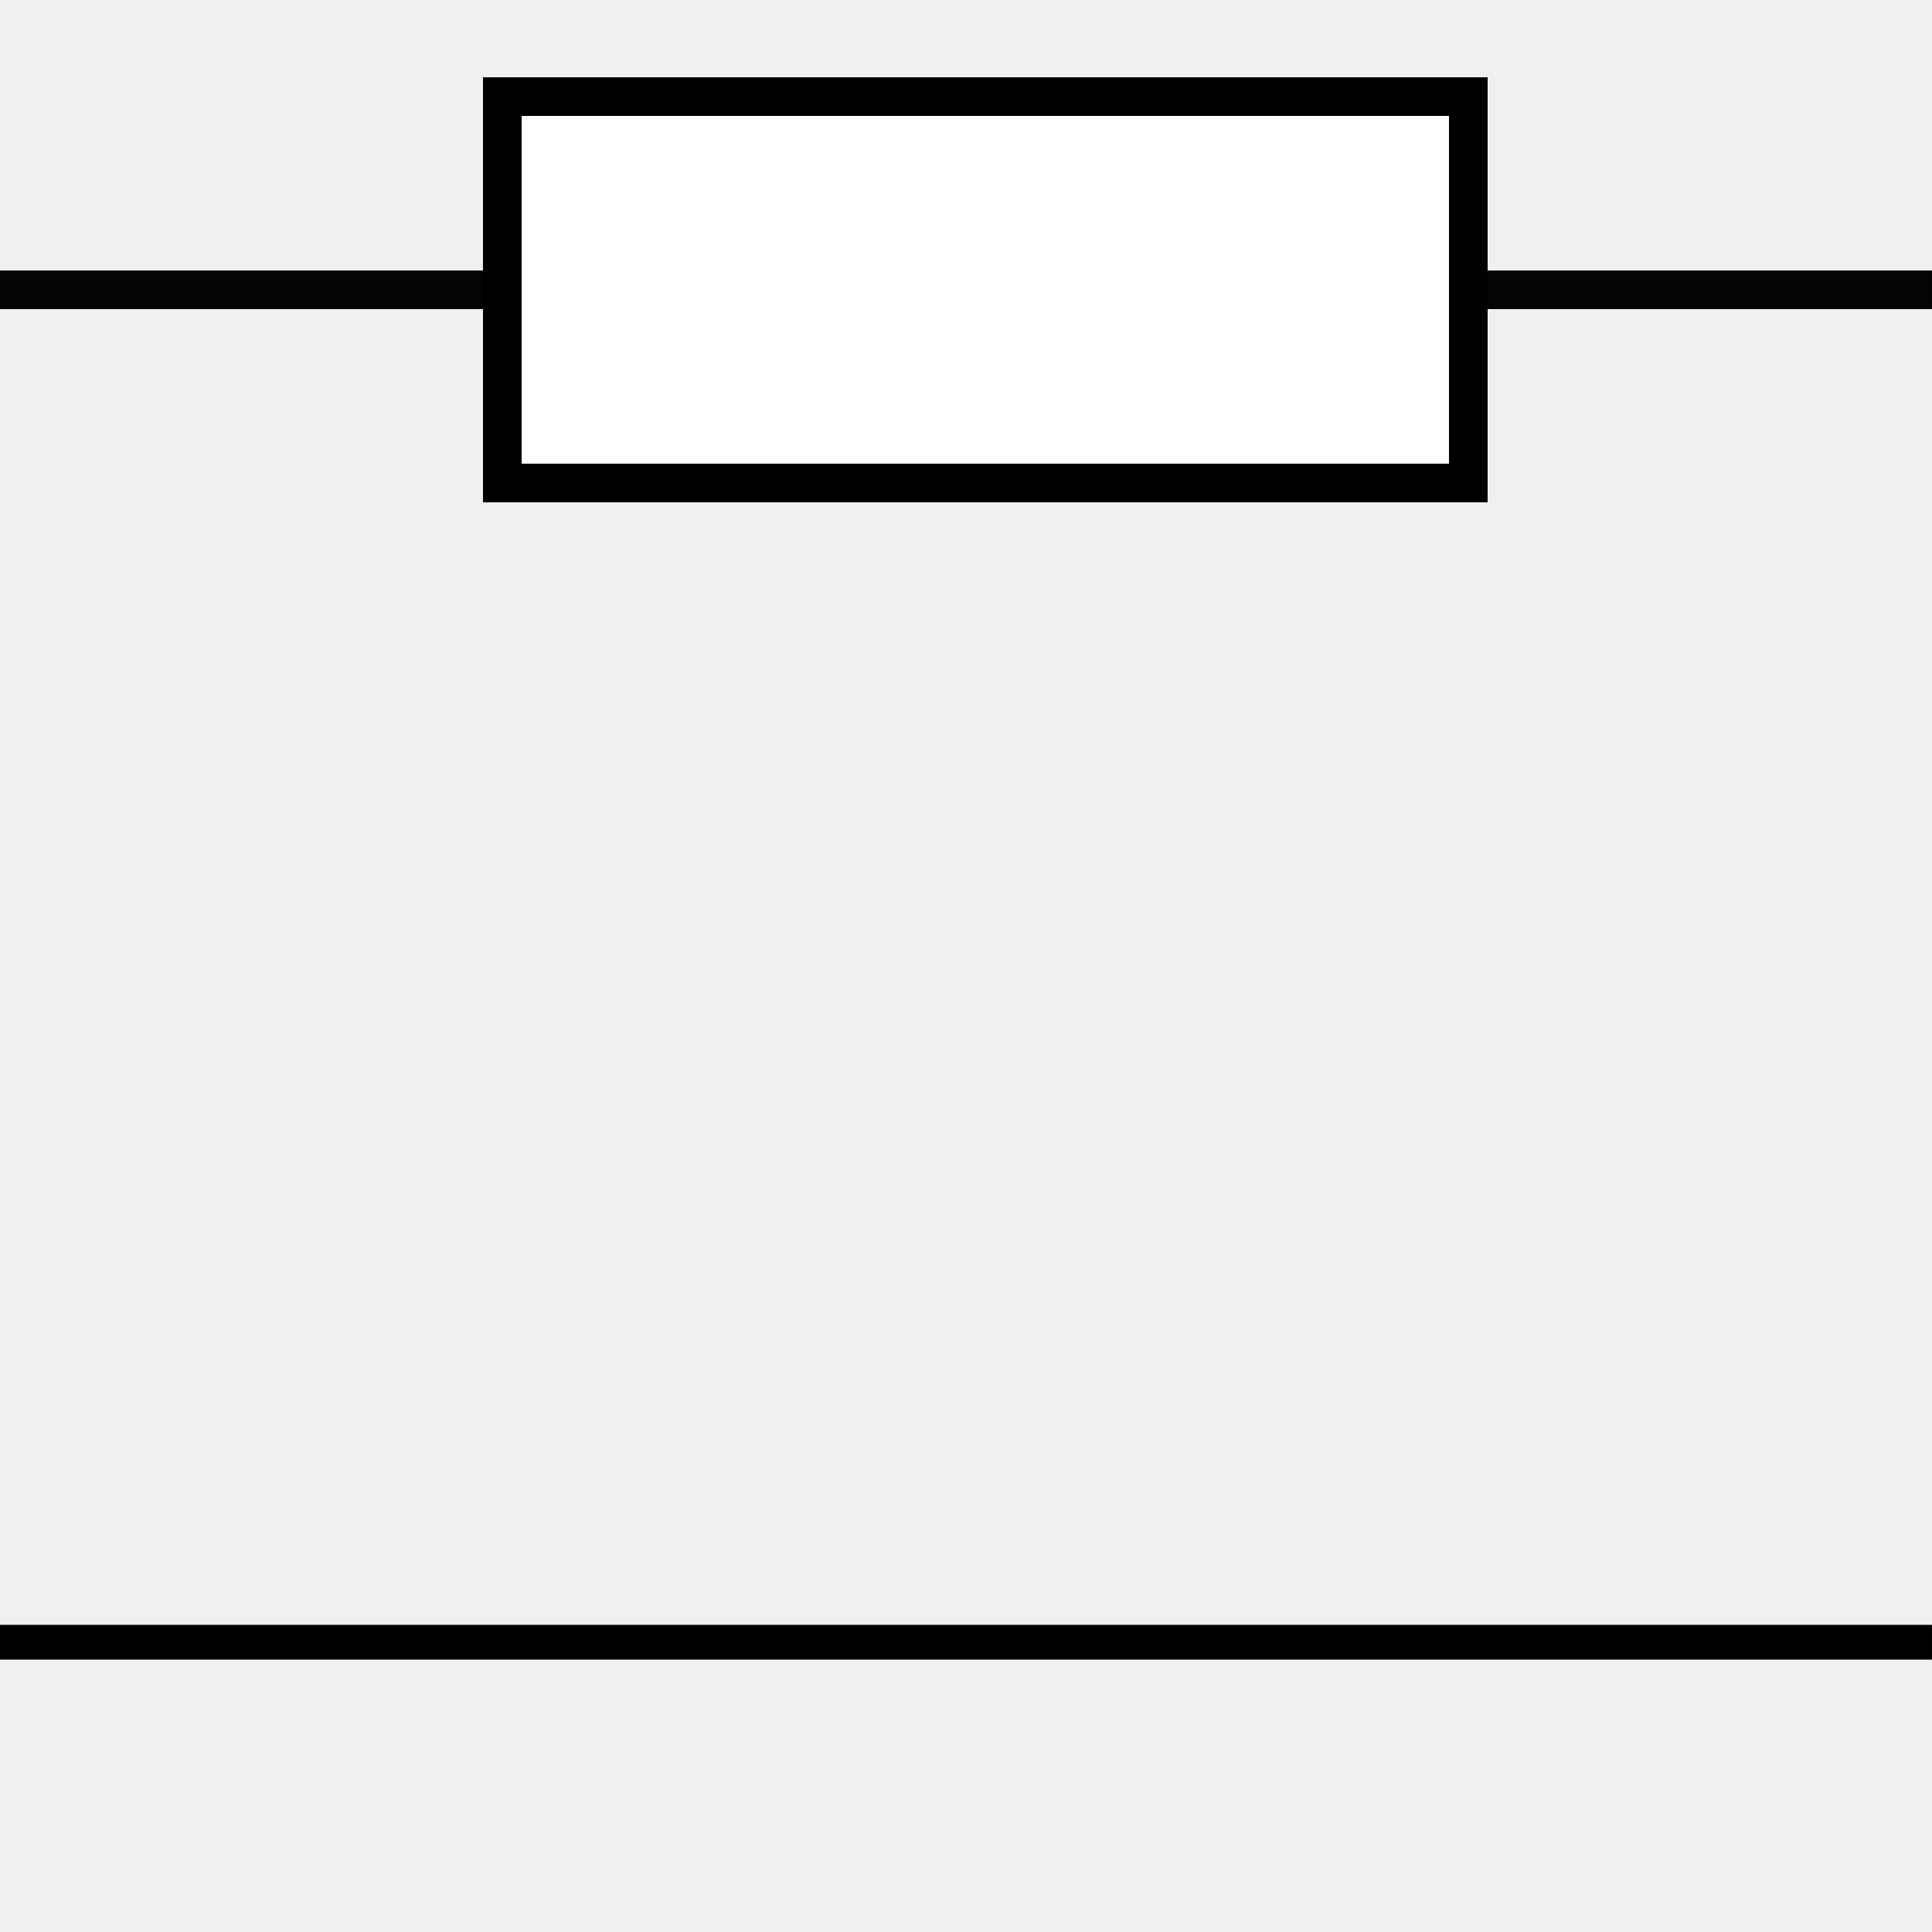
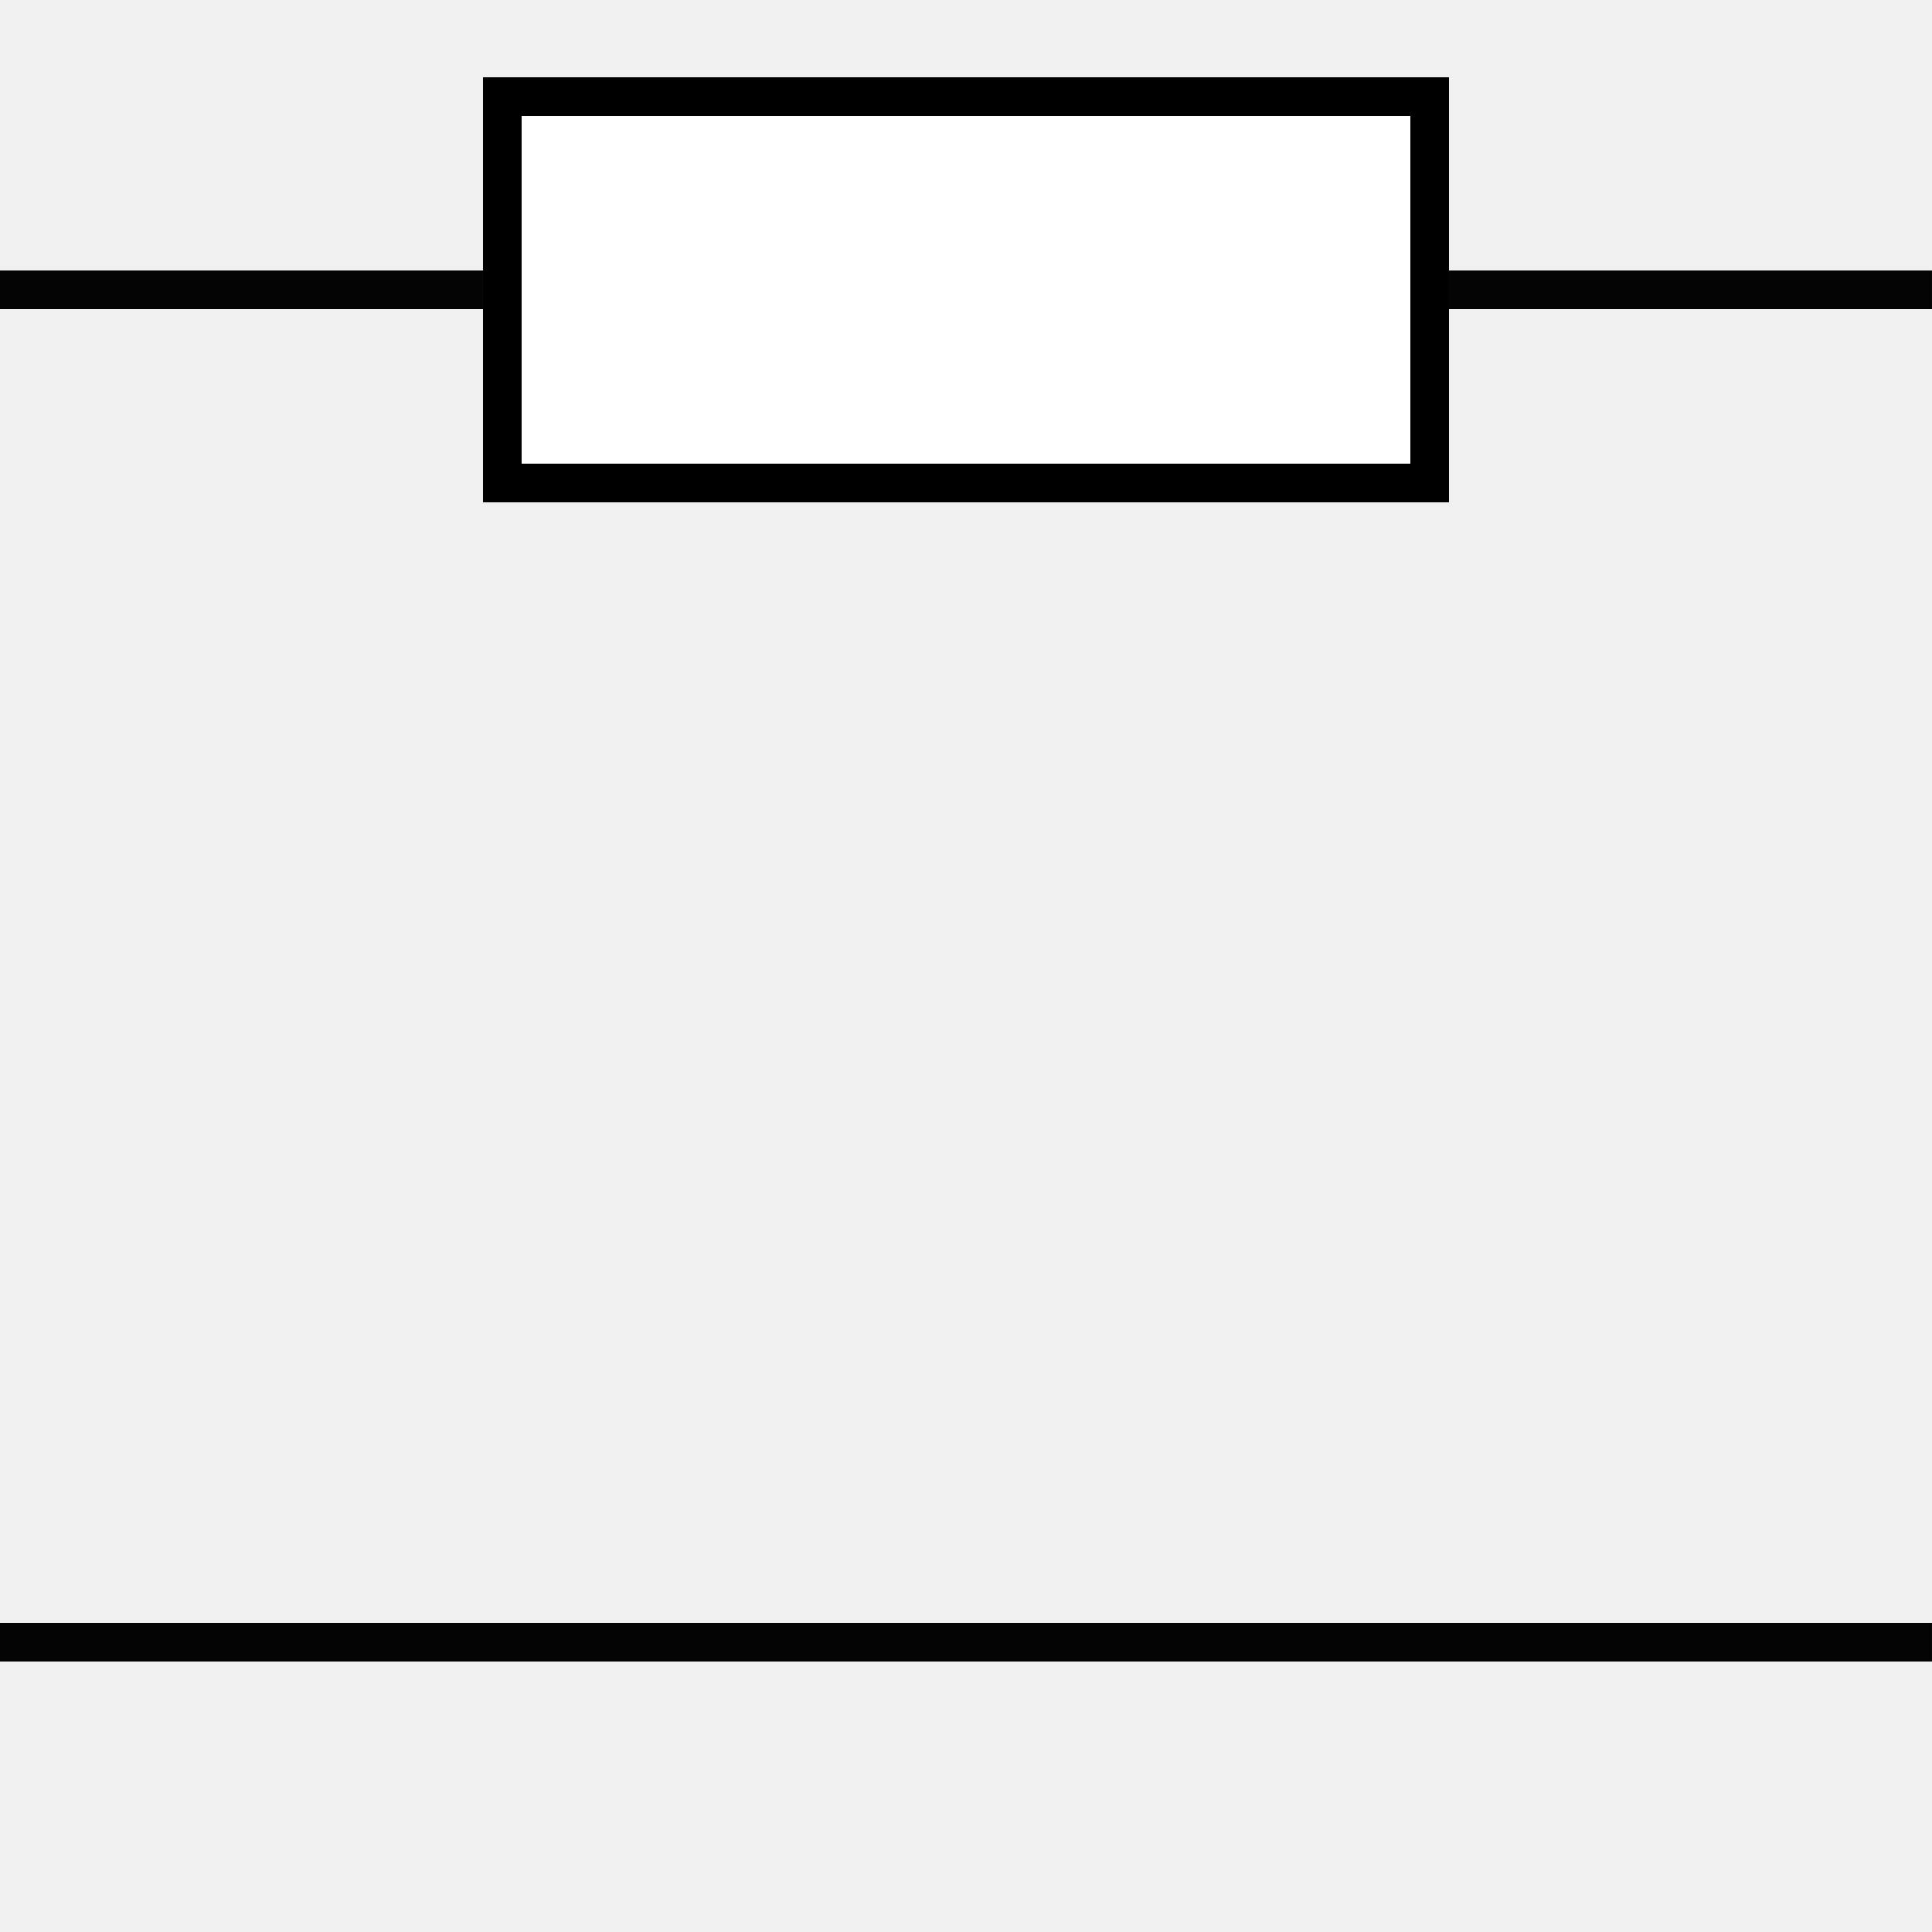
<svg xmlns="http://www.w3.org/2000/svg" version="1.1" id="svg815" xml:space="preserve" width="100" height="100" viewBox="0 0 100 100">
  <defs id="defs819">
    <marker orient="auto" refY="0" refX="0" id="marker1992" style="overflow:visible">
      <path id="path1990" d="M 0,0 5,-5 -12.5,0 5,5 Z" style="fill:#646464;fill-opacity:1;fill-rule:evenodd;stroke:#646464;stroke-width:1pt;stroke-opacity:1" transform="matrix(-0.8,0,0,-0.8,-10,0)" />
    </marker>
    <marker orient="auto" refY="0" refX="0" id="Arrow1Lend" style="overflow:visible">
      <path id="path1479" d="M 0,0 5,-5 -12.5,0 5,5 Z" style="fill:#646464;fill-opacity:1;fill-rule:evenodd;stroke:#646464;stroke-width:1pt;stroke-opacity:1" transform="matrix(-0.8,0,0,-0.8,-10,0)" />
    </marker>
    <marker orient="auto" refY="0" refX="0" id="marker1963" style="overflow:visible">
      <path id="path1961" style="fill:#000000;fill-opacity:1;fill-rule:evenodd;stroke:#000000;stroke-width:0.625;stroke-linejoin:round;stroke-opacity:1" d="M 8.719,4.034 -2.207,0.016 8.719,-4.002 c -1.745,2.372 -1.735,5.617 -6e-7,8.035 z" transform="scale(-0.6)" />
    </marker>
    <marker orient="auto" refY="0" refX="0" id="marker1959" style="overflow:visible">
      <path id="path1957" style="fill:#000000;fill-opacity:1;fill-rule:evenodd;stroke:#000000;stroke-width:0.625;stroke-linejoin:round;stroke-opacity:1" d="M 8.719,4.034 -2.207,0.016 8.719,-4.002 c -1.745,2.372 -1.735,5.617 -6e-7,8.035 z" transform="matrix(1.1,0,0,1.1,1.1,0)" />
    </marker>
    <marker orient="auto" refY="0" refX="0" id="marker1806" style="overflow:visible">
      <path id="path1804" style="fill:#000000;fill-opacity:1;fill-rule:evenodd;stroke:#000000;stroke-width:0.625;stroke-linejoin:round;stroke-opacity:1" d="M 8.719,4.034 -2.207,0.016 8.719,-4.002 c -1.745,2.372 -1.735,5.617 -6e-7,8.035 z" transform="scale(-0.6)" />
    </marker>
    <marker orient="auto" refY="0" refX="0" id="marker1802" style="overflow:visible">
      <path id="path1800" style="fill:#000000;fill-opacity:1;fill-rule:evenodd;stroke:#000000;stroke-width:0.625;stroke-linejoin:round;stroke-opacity:1" d="M 8.719,4.034 -2.207,0.016 8.719,-4.002 c -1.745,2.372 -1.735,5.617 -6e-7,8.035 z" transform="scale(0.6)" />
    </marker>
    <marker orient="auto" refY="0" refX="0" id="Arrow2Mend" style="overflow:visible">
      <path id="path1503" style="fill:#000000;fill-opacity:1;fill-rule:evenodd;stroke:#000000;stroke-width:0.625;stroke-linejoin:round;stroke-opacity:1" d="M 8.719,4.034 -2.207,0.016 8.719,-4.002 c -1.745,2.372 -1.735,5.617 -6e-7,8.035 z" transform="scale(-0.6)" />
    </marker>
    <marker orient="auto" refY="0" refX="0" id="Arrow2Mstart" style="overflow:visible">
      <path id="path1500" style="fill:#000000;fill-opacity:1;fill-rule:evenodd;stroke:#000000;stroke-width:0.625;stroke-linejoin:round;stroke-opacity:1" d="M 8.719,4.034 -2.207,0.016 8.719,-4.002 c -1.745,2.372 -1.735,5.617 -6e-7,8.035 z" transform="scale(0.6)" />
    </marker>
    <marker orient="auto" refY="0" refX="0" id="Arrow2Lstart" style="overflow:visible">
      <path id="path1494" style="fill:#000000;fill-opacity:1;fill-rule:evenodd;stroke:#000000;stroke-width:0.625;stroke-linejoin:round;stroke-opacity:1" d="M 8.719,4.034 -2.207,0.016 8.719,-4.002 c -1.745,2.372 -1.735,5.617 -6e-7,8.035 z" transform="matrix(1.1,0,0,1.1,1.1,0)" />
    </marker>
    <marker orient="auto" refY="0" refX="0" id="Arrow2Mstart-1" style="overflow:visible">
      <path id="path1500-4" style="fill:#000000;fill-opacity:1;fill-rule:evenodd;stroke:#000000;stroke-width:0.625;stroke-linejoin:round;stroke-opacity:1" d="M 8.719,4.034 -2.207,0.016 8.719,-4.002 c -1.745,2.372 -1.735,5.617 -6e-7,8.035 z" transform="scale(0.6)" />
    </marker>
    <marker orient="auto" refY="0" refX="0" id="Arrow2Mend-2" style="overflow:visible">
      <path id="path1503-1" style="fill:#000000;fill-opacity:1;fill-rule:evenodd;stroke:#000000;stroke-width:0.625;stroke-linejoin:round;stroke-opacity:1" d="M 8.719,4.034 -2.207,0.016 8.719,-4.002 c -1.745,2.372 -1.735,5.617 -6e-7,8.035 z" transform="scale(-0.6)" />
    </marker>
    <marker orient="auto" refY="0" refX="0" id="Arrow2Mstart-1-1" style="overflow:visible">
      <path id="path1500-4-7" style="fill:#000000;fill-opacity:1;fill-rule:evenodd;stroke:#000000;stroke-width:0.625;stroke-linejoin:round;stroke-opacity:1" d="M 8.719,4.034 -2.207,0.016 8.719,-4.002 c -1.745,2.372 -1.735,5.617 -6e-7,8.035 z" transform="scale(0.6)" />
    </marker>
    <marker orient="auto" refY="0" refX="0" id="Arrow2Mend-2-2" style="overflow:visible">
      <path id="path1503-1-6" style="fill:#000000;fill-opacity:1;fill-rule:evenodd;stroke:#000000;stroke-width:0.625;stroke-linejoin:round;stroke-opacity:1" d="M 8.719,4.034 -2.207,0.016 8.719,-4.002 c -1.745,2.372 -1.735,5.617 -6e-7,8.035 z" transform="scale(-0.6)" />
    </marker>
    <marker orient="auto" refY="0" refX="0" id="Arrow2Mstart-1-6" style="overflow:visible">
      <path id="path1500-4-6" style="fill:#000000;fill-opacity:1;fill-rule:evenodd;stroke:#000000;stroke-width:0.625;stroke-linejoin:round;stroke-opacity:1" d="M 8.719,4.034 -2.207,0.016 8.719,-4.002 c -1.745,2.372 -1.735,5.617 -6e-7,8.035 z" transform="scale(0.6)" />
    </marker>
    <marker orient="auto" refY="0" refX="0" id="Arrow2Mend-2-3" style="overflow:visible">
      <path id="path1503-1-0" style="fill:#000000;fill-opacity:1;fill-rule:evenodd;stroke:#000000;stroke-width:0.625;stroke-linejoin:round;stroke-opacity:1" d="M 8.719,4.034 -2.207,0.016 8.719,-4.002 c -1.745,2.372 -1.735,5.617 -6e-7,8.035 z" transform="scale(-0.6)" />
    </marker>
    <marker orient="auto" refY="0" refX="0" id="Arrow2Mstart-1-4" style="overflow:visible">
      <path id="path1500-4-3" style="fill:#000000;fill-opacity:1;fill-rule:evenodd;stroke:#000000;stroke-width:0.625;stroke-linejoin:round;stroke-opacity:1" d="M 8.719,4.034 -2.207,0.016 8.719,-4.002 c -1.745,2.372 -1.735,5.617 -6e-7,8.035 z" transform="scale(0.6)" />
    </marker>
    <marker orient="auto" refY="0" refX="0" id="Arrow2Mend-2-5" style="overflow:visible">
      <path id="path1503-1-8" style="fill:#000000;fill-opacity:1;fill-rule:evenodd;stroke:#000000;stroke-width:0.625;stroke-linejoin:round;stroke-opacity:1" d="M 8.719,4.034 -2.207,0.016 8.719,-4.002 c -1.745,2.372 -1.735,5.617 -6e-7,8.035 z" transform="scale(-0.6)" />
    </marker>
    <marker orient="auto" refY="0" refX="0" id="Arrow1Lend-3" style="overflow:visible">
      <path id="path1479-2" d="M 0,0 5,-5 -12.5,0 5,5 Z" style="fill:#000000;fill-opacity:1;fill-rule:evenodd;stroke:#000000;stroke-width:1pt;stroke-opacity:1" transform="matrix(-0.8,0,0,-0.8,-10,0)" />
    </marker>
    <marker orient="auto" refY="0" refX="0" id="marker1802-9" style="overflow:visible">
      <path id="path1800-7" style="fill:#000000;fill-opacity:1;fill-rule:evenodd;stroke:#000000;stroke-width:0.625;stroke-linejoin:round;stroke-opacity:1" d="M 8.719,4.034 -2.207,0.016 8.719,-4.002 c -1.745,2.372 -1.735,5.617 -6e-7,8.035 z" transform="scale(0.6)" />
    </marker>
    <marker orient="auto" refY="0" refX="0" id="marker1806-0" style="overflow:visible">
      <path id="path1804-0" style="fill:#000000;fill-opacity:1;fill-rule:evenodd;stroke:#000000;stroke-width:0.625;stroke-linejoin:round;stroke-opacity:1" d="M 8.719,4.034 -2.207,0.016 8.719,-4.002 c -1.745,2.372 -1.735,5.617 -6e-7,8.035 z" transform="scale(-0.6)" />
    </marker>
    <marker orient="auto" refY="0" refX="0" id="Arrow2Mstart-1-7" style="overflow:visible">
      <path id="path1500-4-8" style="fill:#000000;fill-opacity:1;fill-rule:evenodd;stroke:#000000;stroke-width:0.625;stroke-linejoin:round;stroke-opacity:1" d="M 8.719,4.034 -2.207,0.016 8.719,-4.002 c -1.745,2.372 -1.735,5.617 -6e-7,8.035 z" transform="scale(0.6)" />
    </marker>
    <marker orient="auto" refY="0" refX="0" id="Arrow2Mend-2-6" style="overflow:visible">
      <path id="path1503-1-60" style="fill:#000000;fill-opacity:1;fill-rule:evenodd;stroke:#000000;stroke-width:0.625;stroke-linejoin:round;stroke-opacity:1" d="M 8.719,4.034 -2.207,0.016 8.719,-4.002 c -1.745,2.372 -1.735,5.617 -6e-7,8.035 z" transform="scale(-0.6)" />
    </marker>
  </defs>
  <g id="g823" transform="matrix(1.333333,0,0,1.333333,-8.719086,-61.73148)" style="display:inline">
-     <path style="opacity:0.982;fill:none;stroke:#000000;stroke-width:1.5;stroke-linecap:butt;stroke-linejoin:miter;stroke-miterlimit:4;stroke-dasharray:none;stroke-opacity:1" d="m 6.539,57.549 c 75,10e-7 75,10e-7 75,10e-7" id="path3817" />
-     <a id="a65" style="stroke-width:1.35;stroke-miterlimit:4;stroke-dasharray:none" transform="matrix(1.234568,0,0,1,-10.79317,11.25)">
-       <path id="path61" d="m 14.039,98.799 c 60.75,0 60.75,0 60.75,0" style="fill:none;stroke:#000000;stroke-width:1.35;stroke-linecap:butt;stroke-linejoin:miter;stroke-miterlimit:4;stroke-dasharray:none;stroke-opacity:1" />
-     </a>
-     <rect style="display:inline;opacity:1;fill:#ffffff;fill-opacity:1;stroke:#000000;stroke-width:1.5;stroke-miterlimit:4;stroke-dasharray:none;stroke-opacity:1" id="rect4888" width="37.5" height="15" x="-63.539" y="-65.049" transform="scale(-1)" />
+     <path style="opacity:0.982;fill:none;stroke:#000000;stroke-width:1.5;stroke-linecap:butt;stroke-linejoin:miter;stroke-miterlimit:4;stroke-dasharray:none;stroke-opacity:1" d="m 6.539,57.549 c 18.75,10e-7 18.75,10e-7 18.75,10e-7" id="path3817" />
+     <rect style="display:inline;opacity:1;fill:#ffffff;fill-opacity:1;stroke:#000000;stroke-width:1.5;stroke-miterlimit:4;stroke-dasharray:none;stroke-opacity:1" id="rect4888" width="36" height="15" x="-62.039" y="-65.049" transform="scale(-1)" />
+     <path style="display:inline;opacity:0.982;fill:none;stroke:#000000;stroke-width:1.5;stroke-linecap:butt;stroke-linejoin:miter;stroke-miterlimit:4;stroke-dasharray:none;stroke-opacity:1" d="m 6.539,110.049 c 75,0 75,0 75,0" id="path3817-9" />
+     <path style="display:inline;opacity:0.982;fill:none;stroke:#000000;stroke-width:1.5;stroke-linecap:butt;stroke-linejoin:miter;stroke-miterlimit:4;stroke-dasharray:none;stroke-opacity:1" d="m 62.789,57.549 c 18.75,10e-7 18.75,10e-7 18.75,10e-7" id="path3817-0" />
  </g>
</svg>
